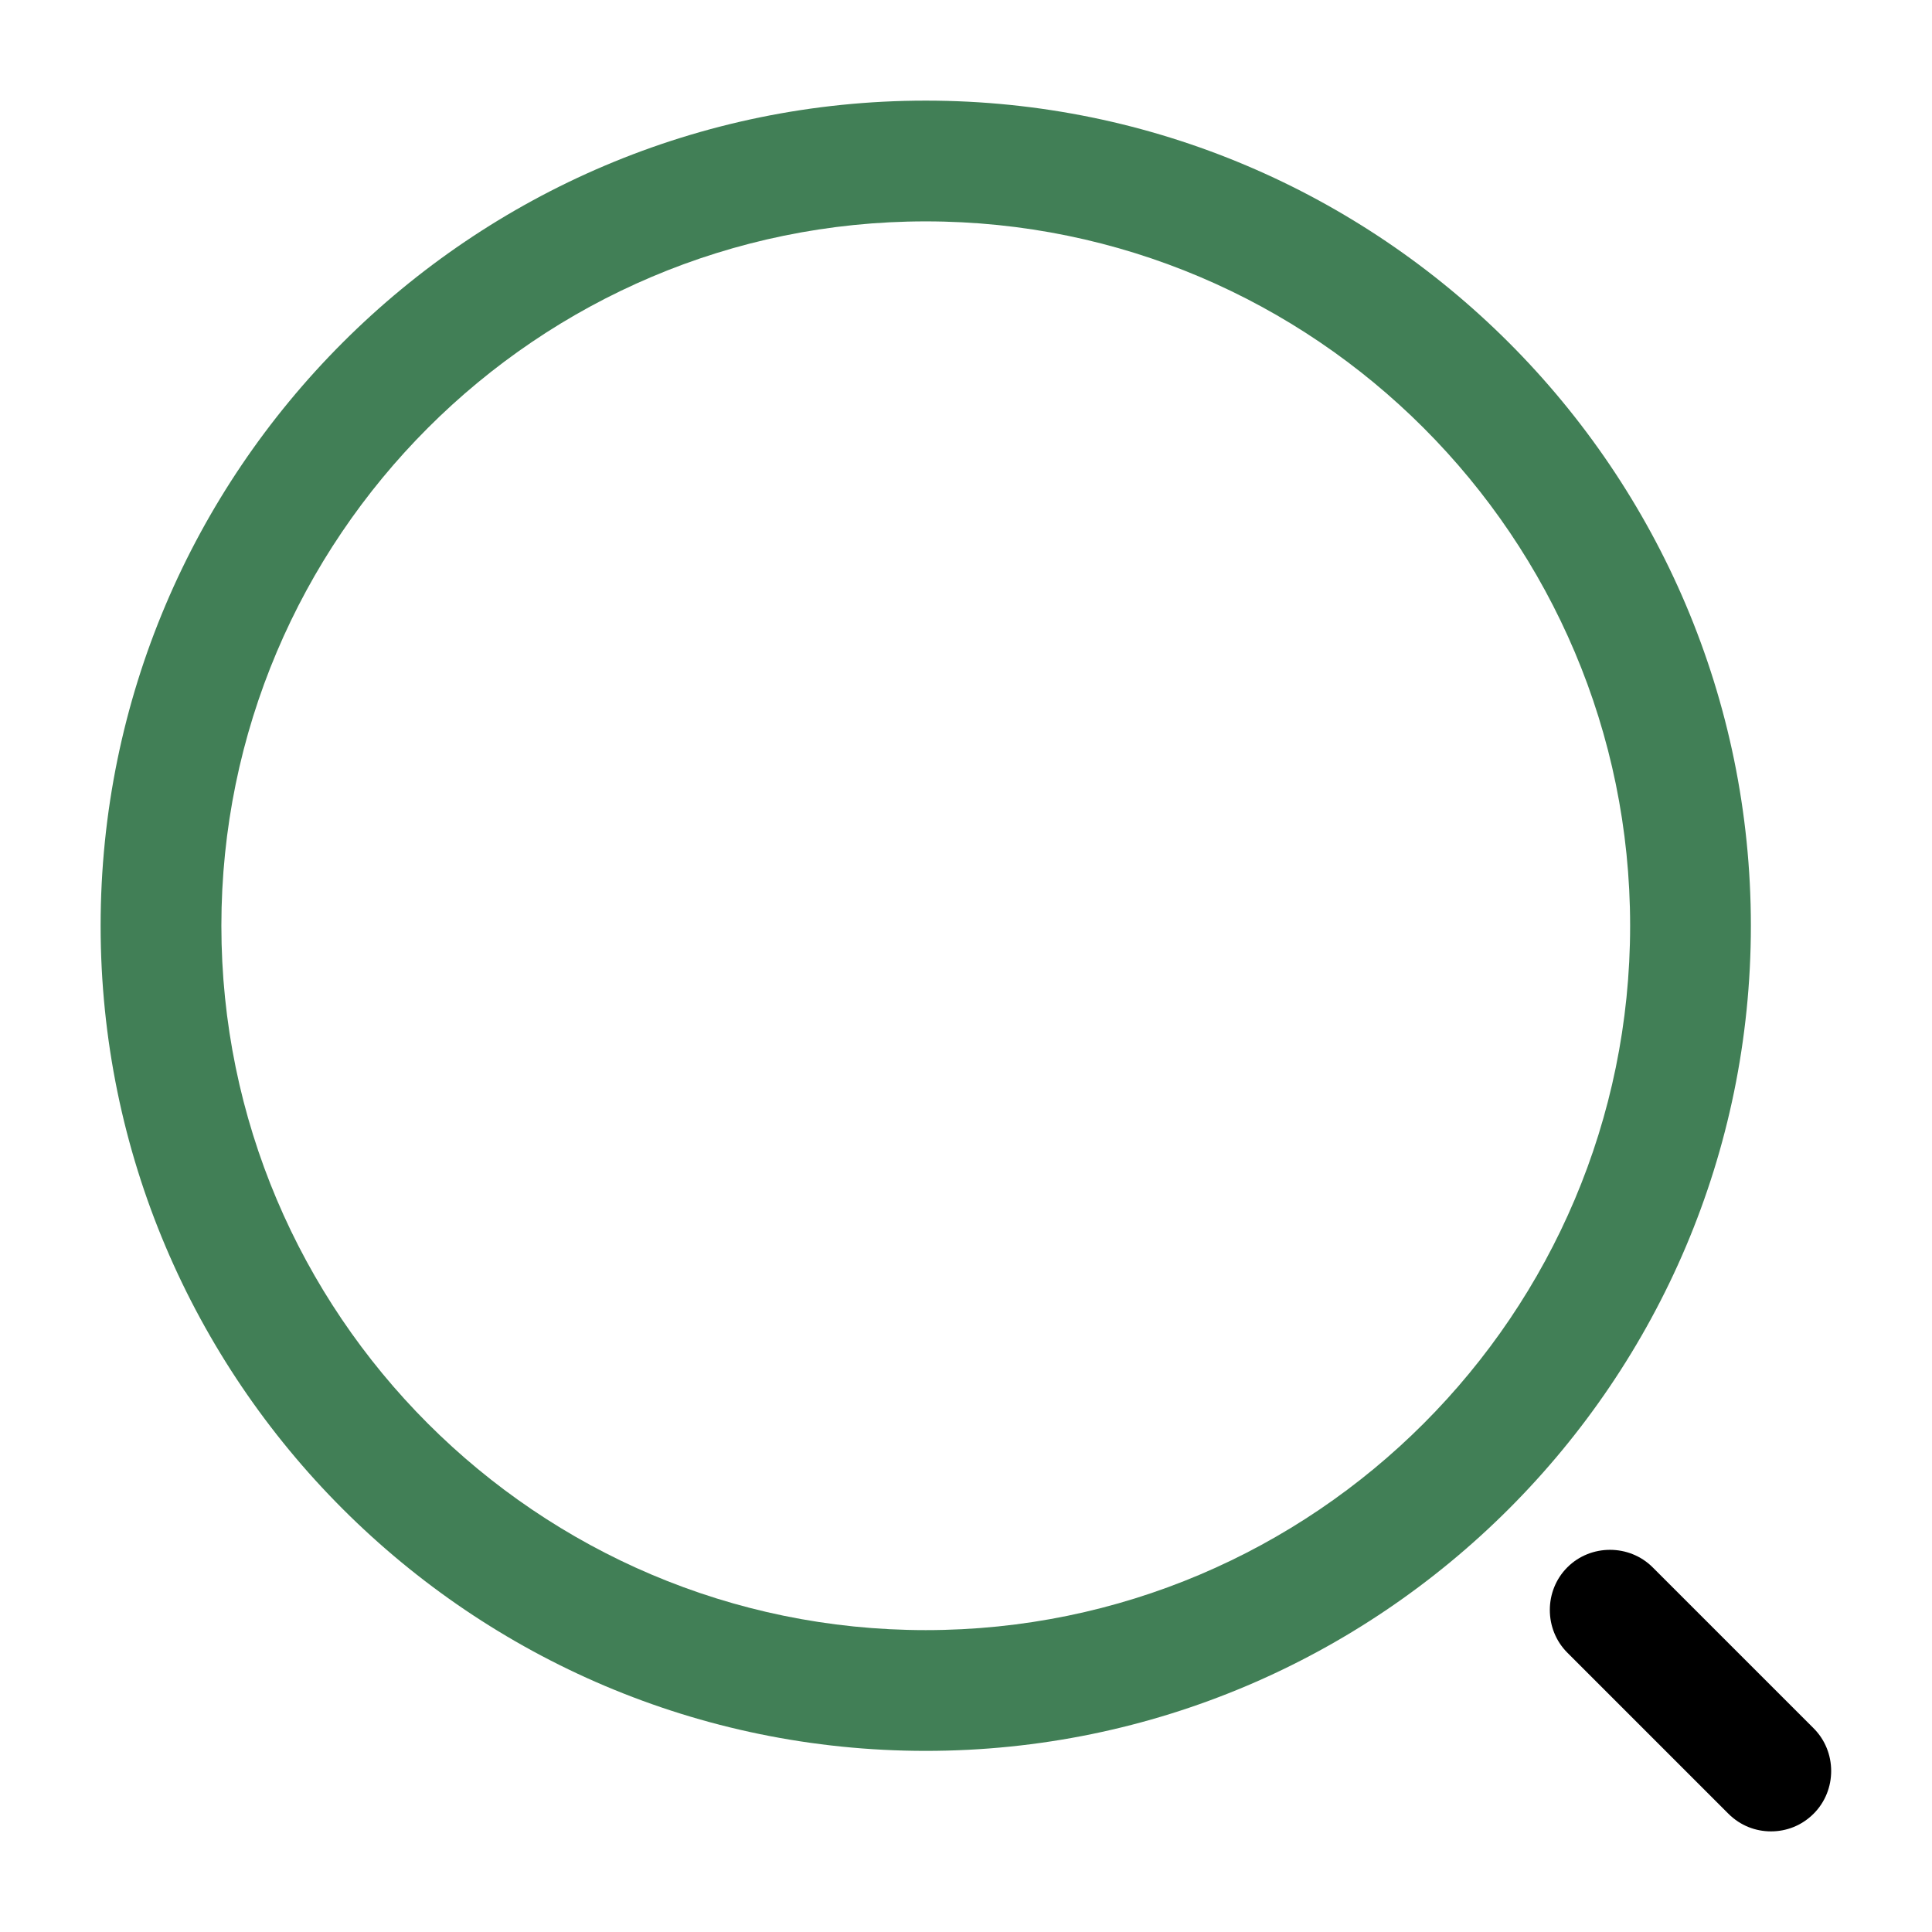
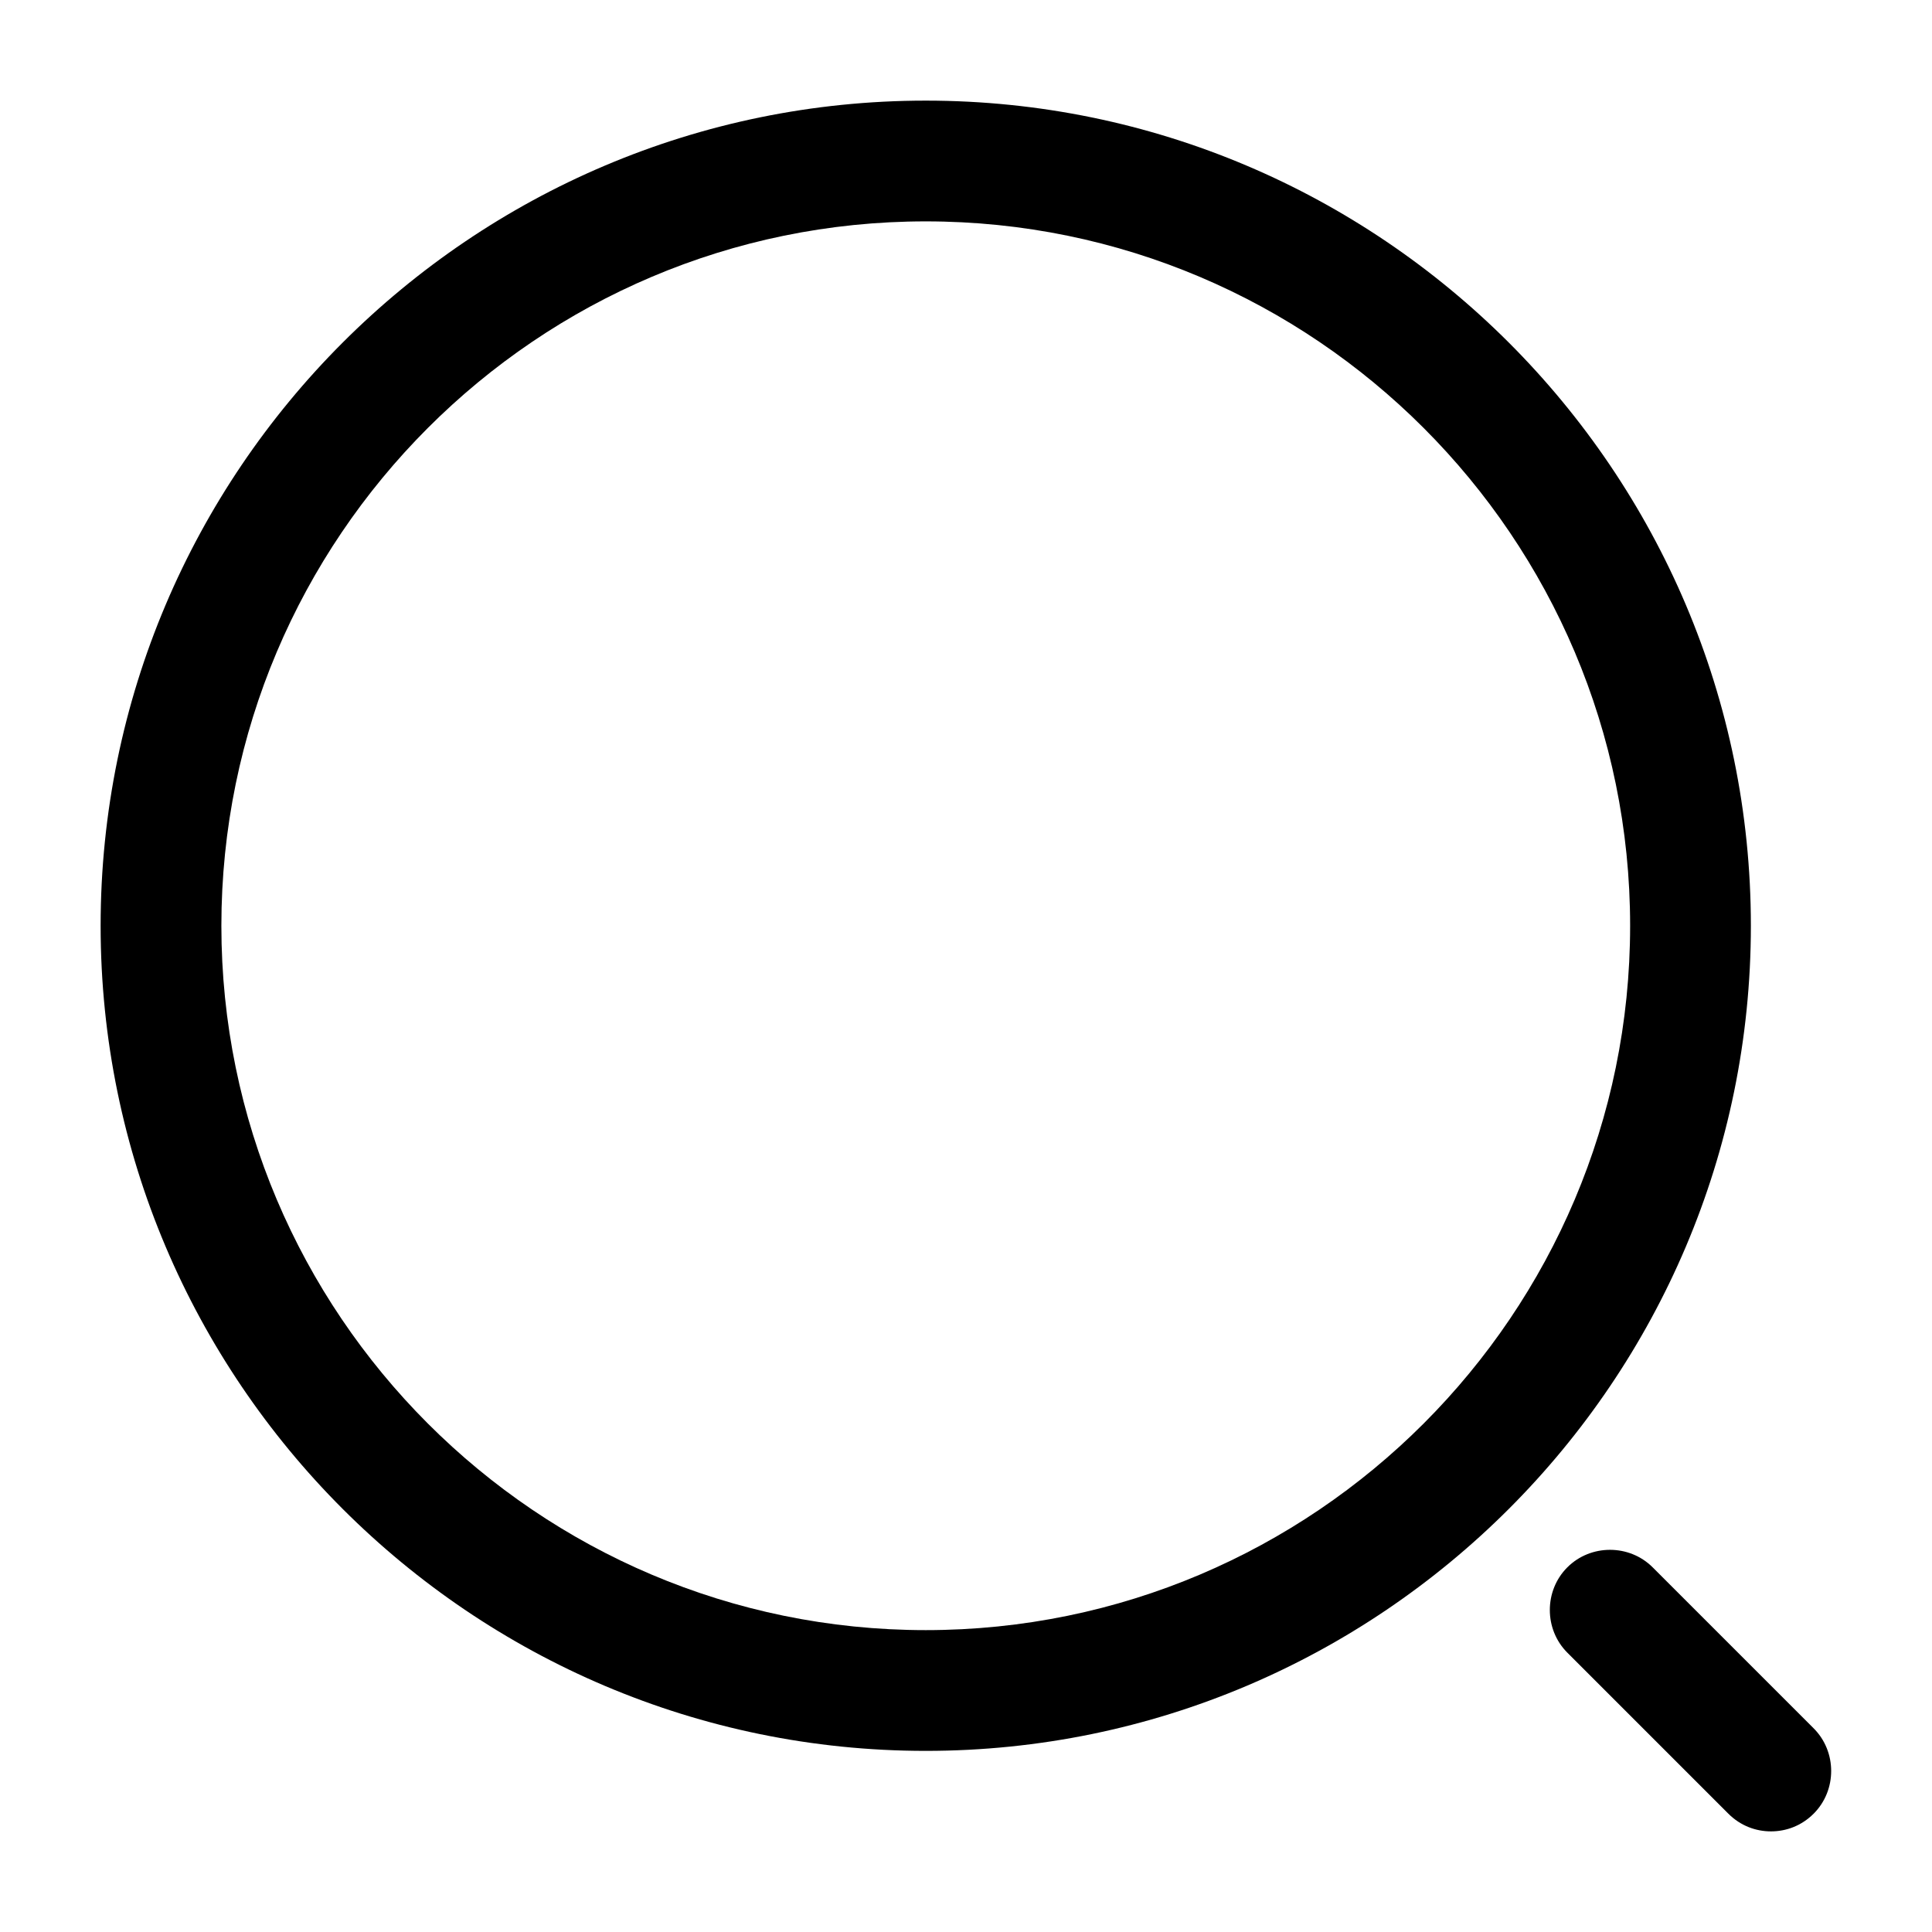
<svg xmlns="http://www.w3.org/2000/svg" viewBox="0 0 24 24" fill="none">
  <g id="vuesax/outline/search-normal">
    <g id="vuesax/outline/search-normal_2">
      <g id="search-normal">
-         <path id="Vector" d="M11.5 21.75C5.85 21.75 1.25 17.15 1.25 11.5C1.25 5.85 5.85 1.25 11.5 1.25C17.15 1.25 21.75 5.85 21.75 11.5C21.75 17.15 17.15 21.75 11.5 21.75ZM11.5 2.75C6.67 2.75 2.75 6.68 2.75 11.5C2.75 16.32 6.67 20.25 11.5 20.25C16.33 20.25 20.25 16.32 20.25 11.5C20.25 6.68 16.33 2.75 11.5 2.75Z" fill="#417F56" />
+         <path id="Vector" d="M11.5 21.75C5.85 21.75 1.25 17.15 1.25 11.5C1.25 5.85 5.85 1.25 11.5 1.25C17.15 1.25 21.75 5.85 21.75 11.5C21.75 17.15 17.15 21.75 11.5 21.75ZM11.5 2.75C6.67 2.75 2.75 6.68 2.75 11.5C2.75 16.32 6.67 20.25 11.5 20.25C16.33 20.25 20.25 16.32 20.25 11.5C20.25 6.68 16.33 2.75 11.5 2.75Z" fill="currentColor" />
        <path id="Vector_2" d="M22 22.75C21.81 22.75 21.62 22.68 21.47 22.53L19.47 20.53C19.18 20.24 19.18 19.76 19.47 19.47C19.76 19.18 20.24 19.18 20.53 19.47L22.53 21.47C22.82 21.76 22.82 22.24 22.53 22.53C22.38 22.68 22.19 22.75 22 22.75Z" fill="currentColor" />
      </g>
    </g>
  </g>
</svg>
